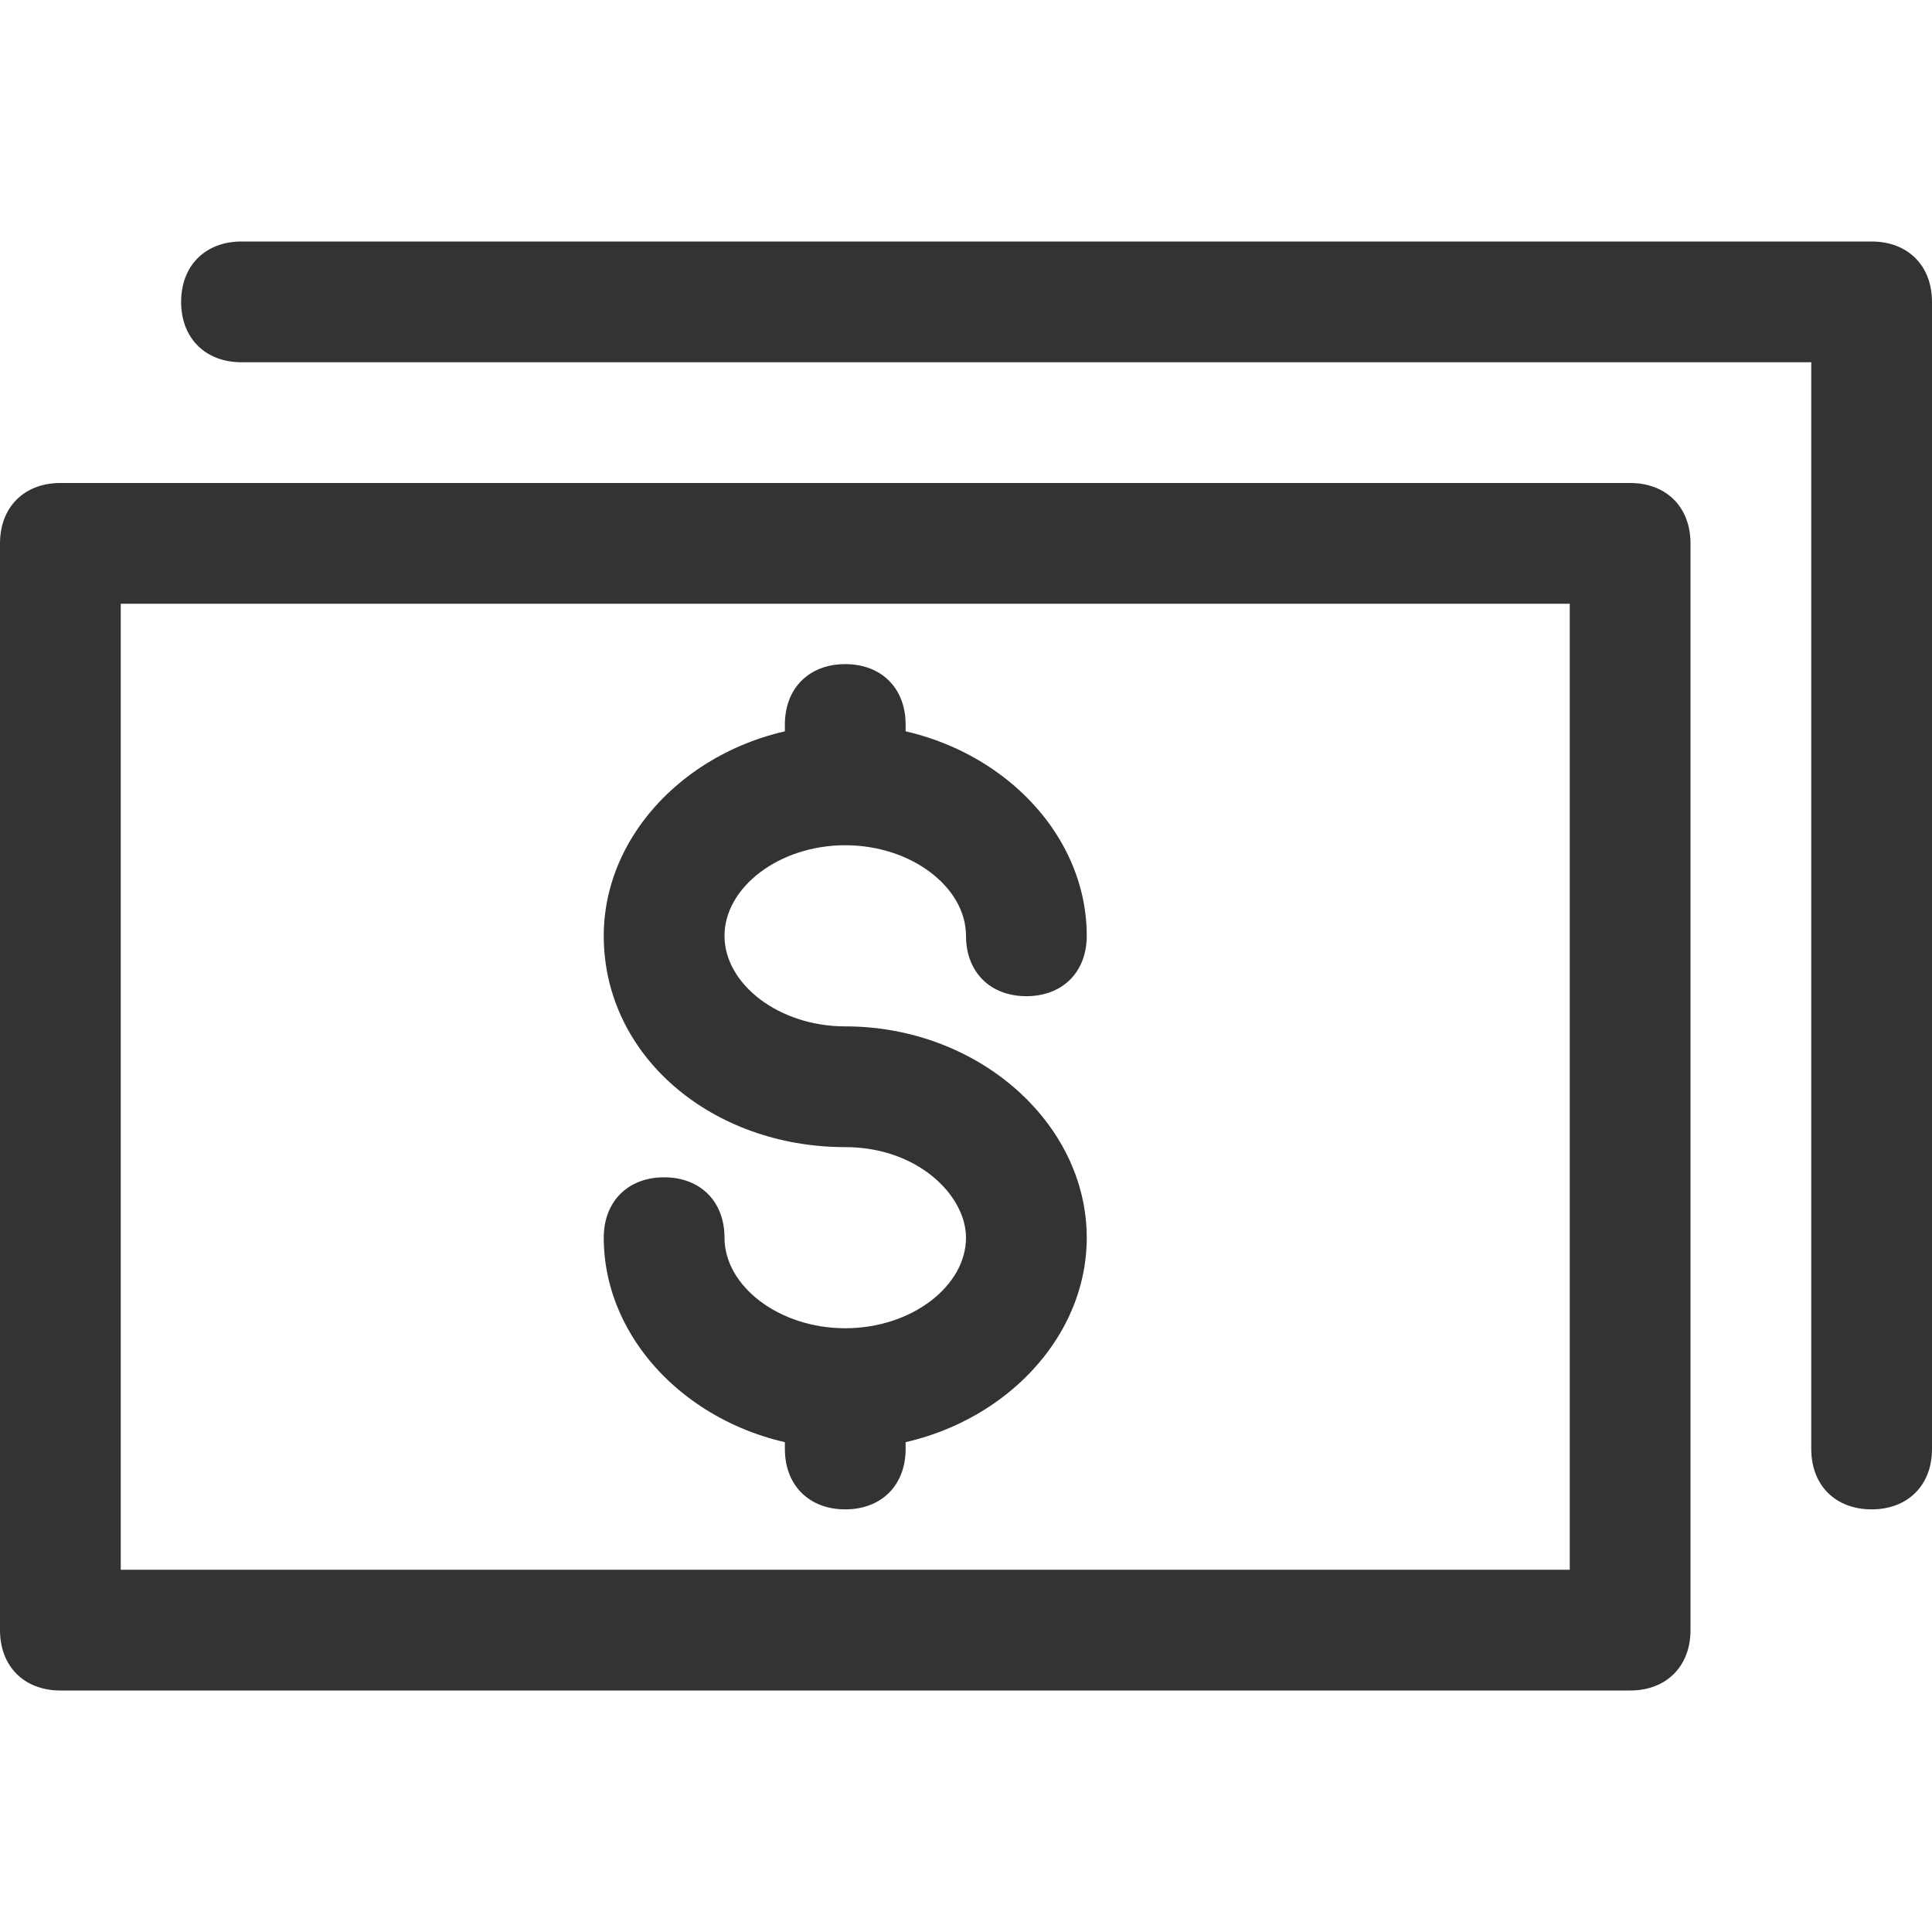
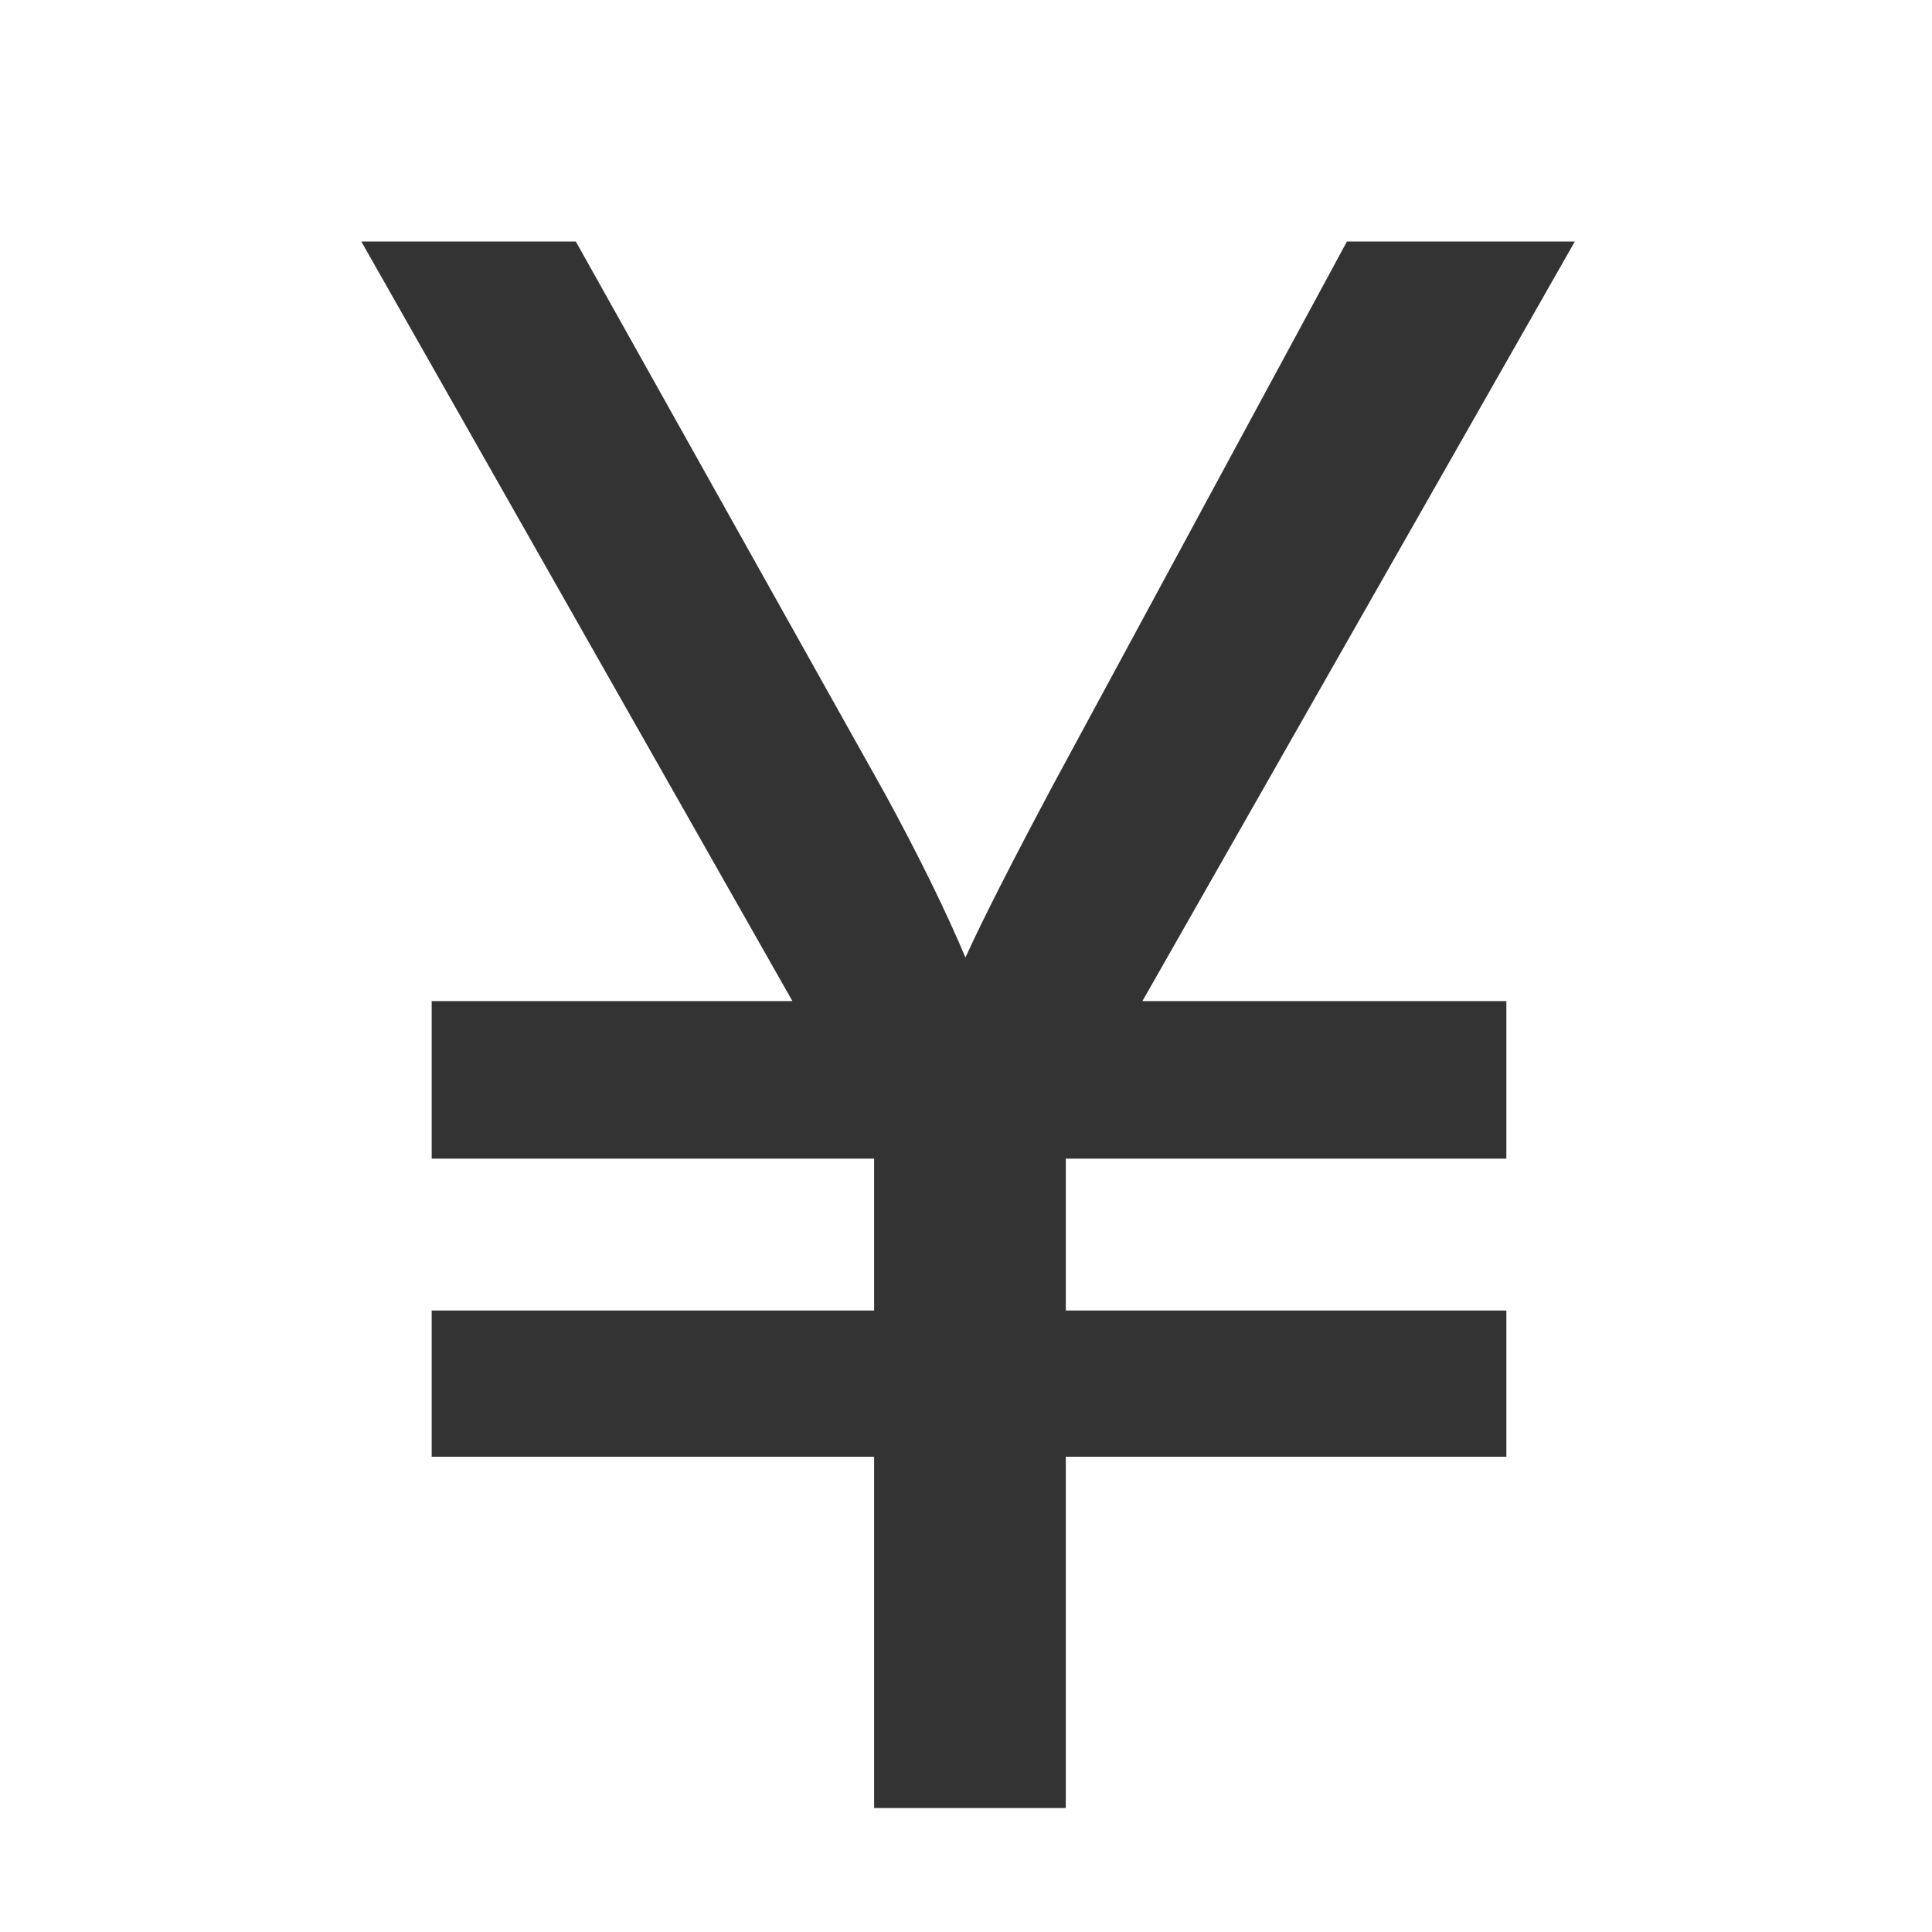
<svg xmlns="http://www.w3.org/2000/svg" class="icon" width="200px" height="200.00px" viewBox="0 0 1024 1024" version="1.1">
-   <path fill="#333333" d="M864 896H32c-19.2 0-32-12.8-32-32V288c0-19.2 12.8-32 32-32h832c19.2 0 32 12.8 32 32v576c0 19.2-12.8 32-32 32zM64 832h768V320H64v512z" />
-   <path fill="#333333" d="M448 768c-70.4 0-128-51.2-128-112 0-19.2 12.8-32 32-32s32 12.8 32 32c0 25.6 28.8 48 64 48s64-22.4 64-48c0-22.4-25.6-48-64-48-70.4 0-128-48-128-112 0-60.8 57.6-112 128-112s128 51.2 128 112c0 19.2-12.8 32-32 32s-32-12.8-32-32c0-25.6-28.8-48-64-48s-64 22.4-64 48 28.8 48 64 48c70.4 0 128 51.2 128 112S518.4 768 448 768z" />
-   <path fill="#333333" d="M448 441.6c-19.2 0-32-12.8-32-32V384c0-19.2 12.8-32 32-32s32 12.8 32 32v25.6c0 19.2-12.8 32-32 32zM448 800c-19.2 0-32-12.8-32-32v-25.6c0-19.2 12.8-32 32-32s32 12.8 32 32v25.6c0 19.2-12.8 32-32 32z" />
-   <path fill="#333333" d="M992 800c-19.2 0-32-12.8-32-32V192H128c-19.2 0-32-12.8-32-32s12.8-32 32-32h864c19.2 0 32 12.8 32 32v608c0 19.2-12.8 32-32 32z" />
+   <path fill="#333333" d="M463.3 958.3V772.1H228.8v-77.5h234.5v-80.5H228.8v-83.5H420L191.5 128h113.7L469 420.6c18.2 33.4 32.4 62.4 42.7 86.9 9-19.8 24.6-50.5 46.8-92.1L713.9 128h120.8L605.5 530.6h192.9v83.5H564.9v80.5h233.5v77.5H564.9v186.2H463.3z" />
</svg>
